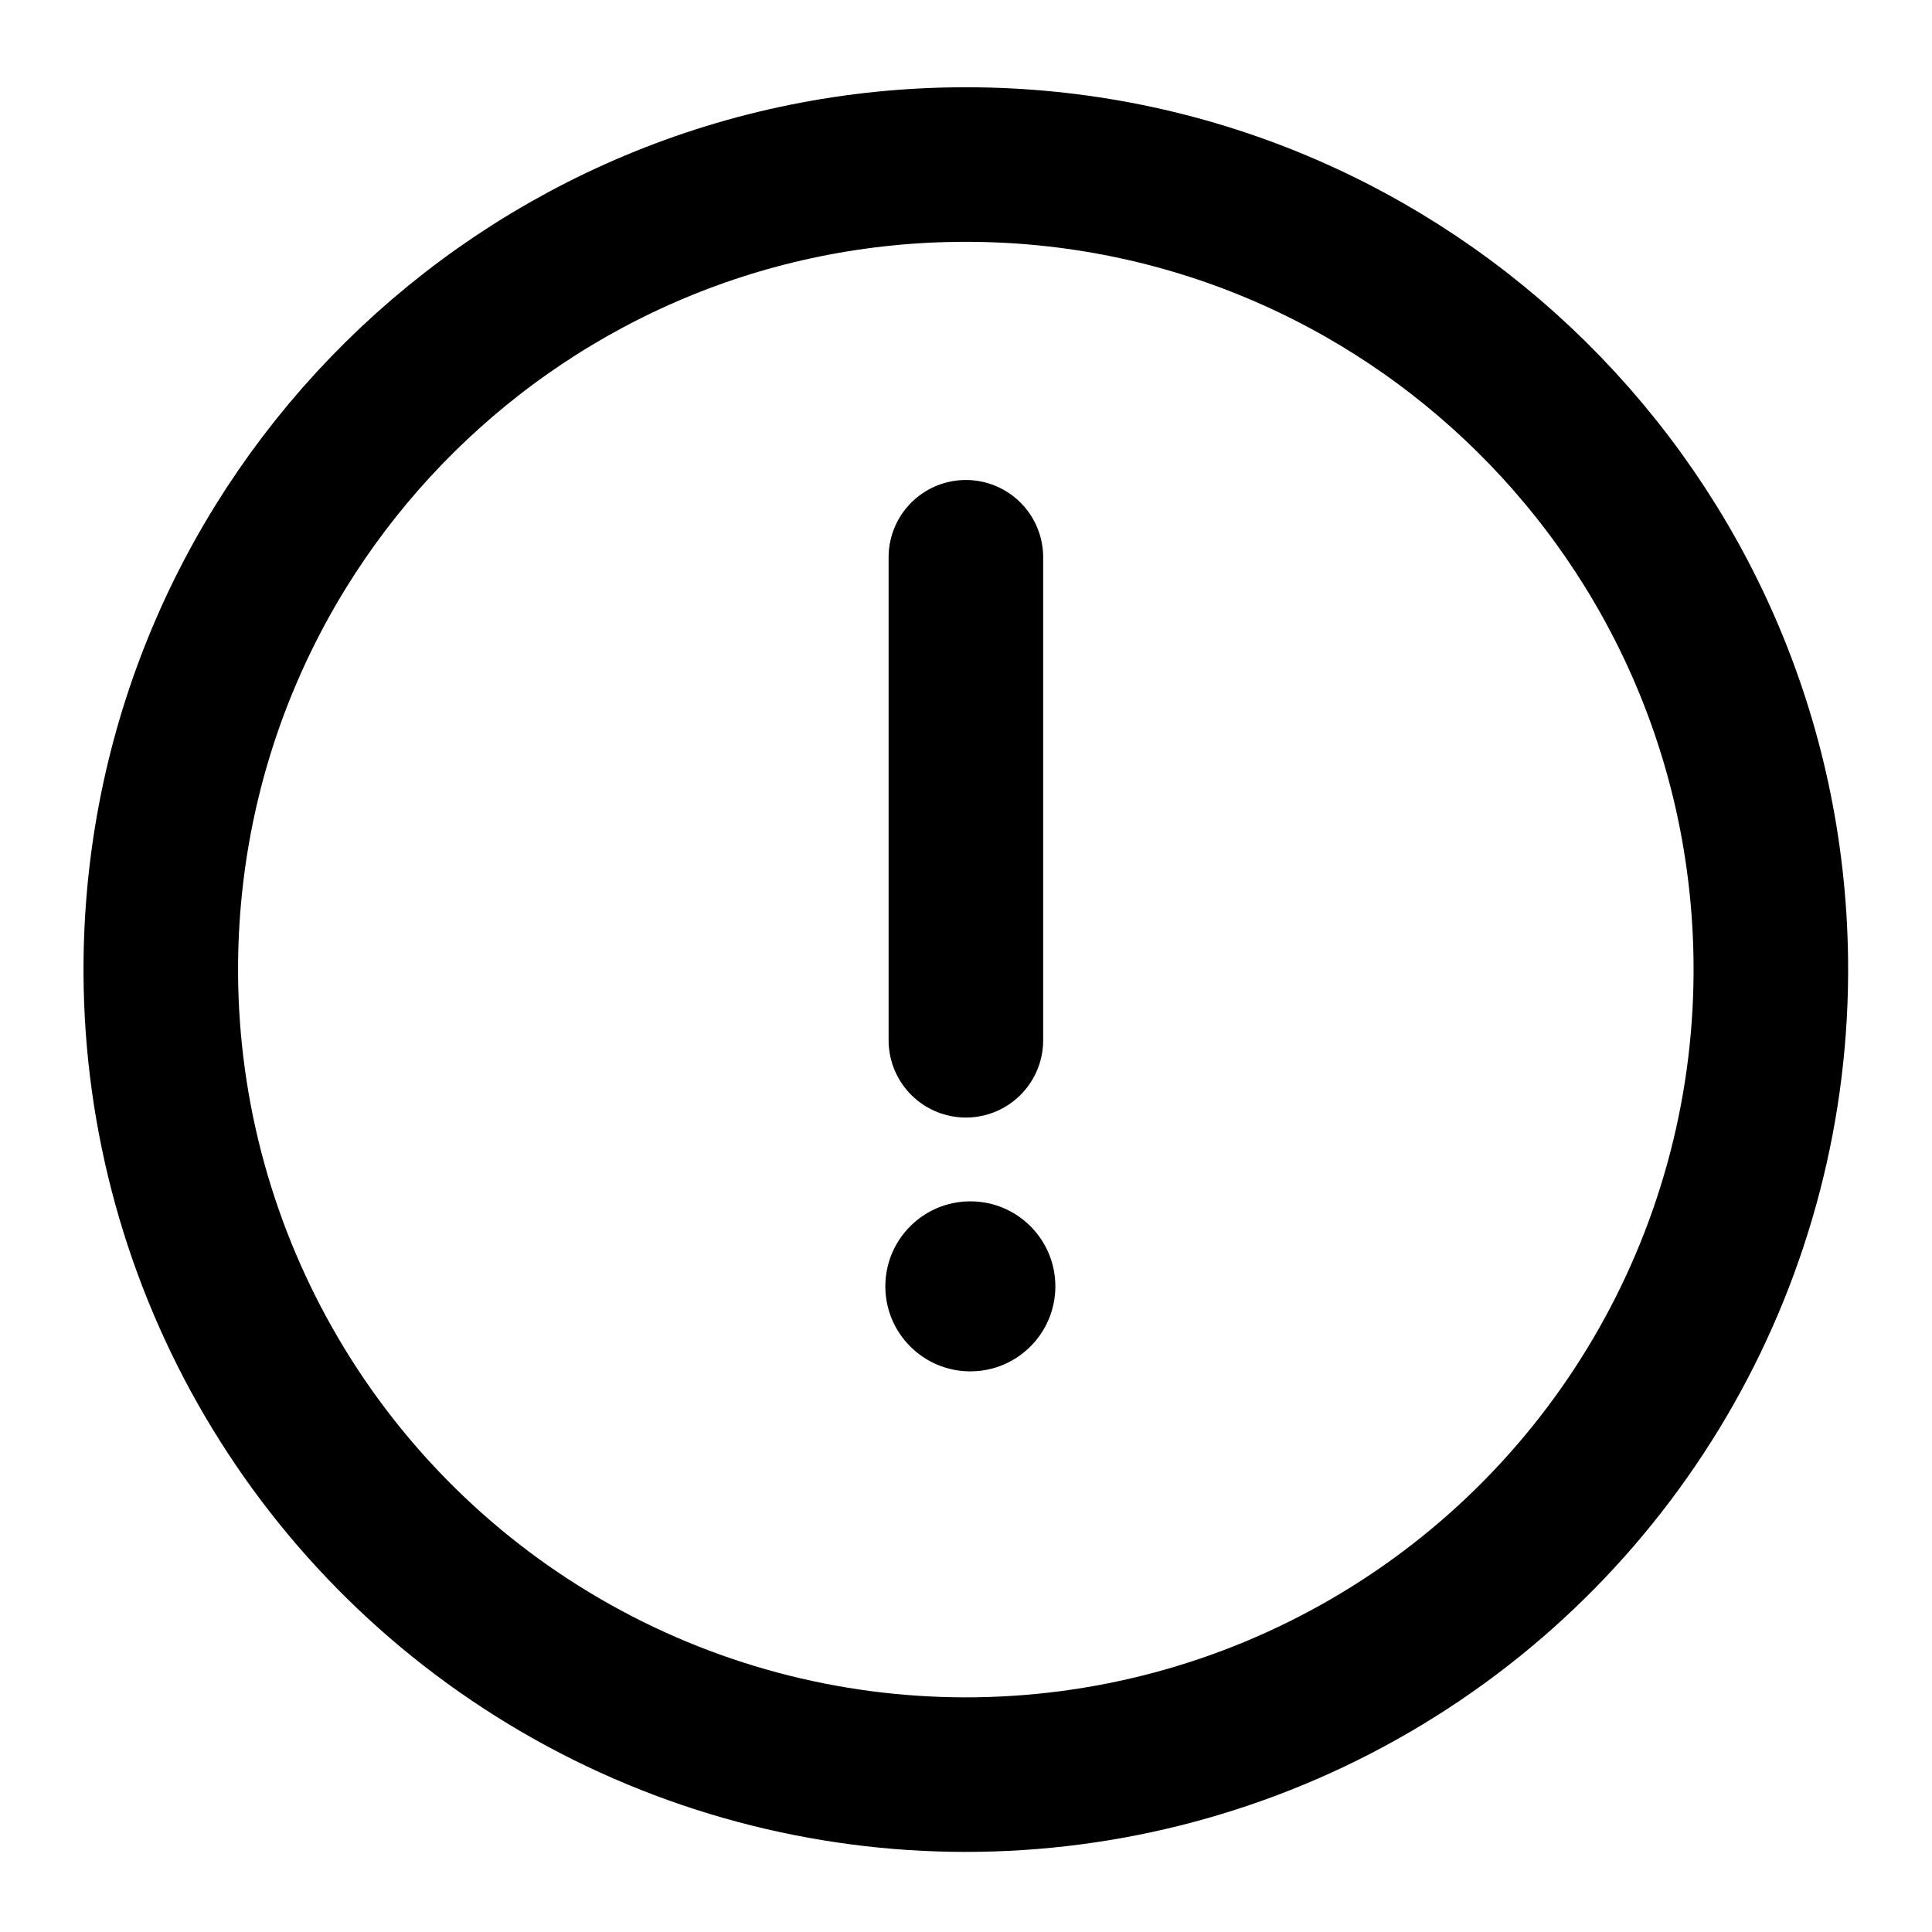
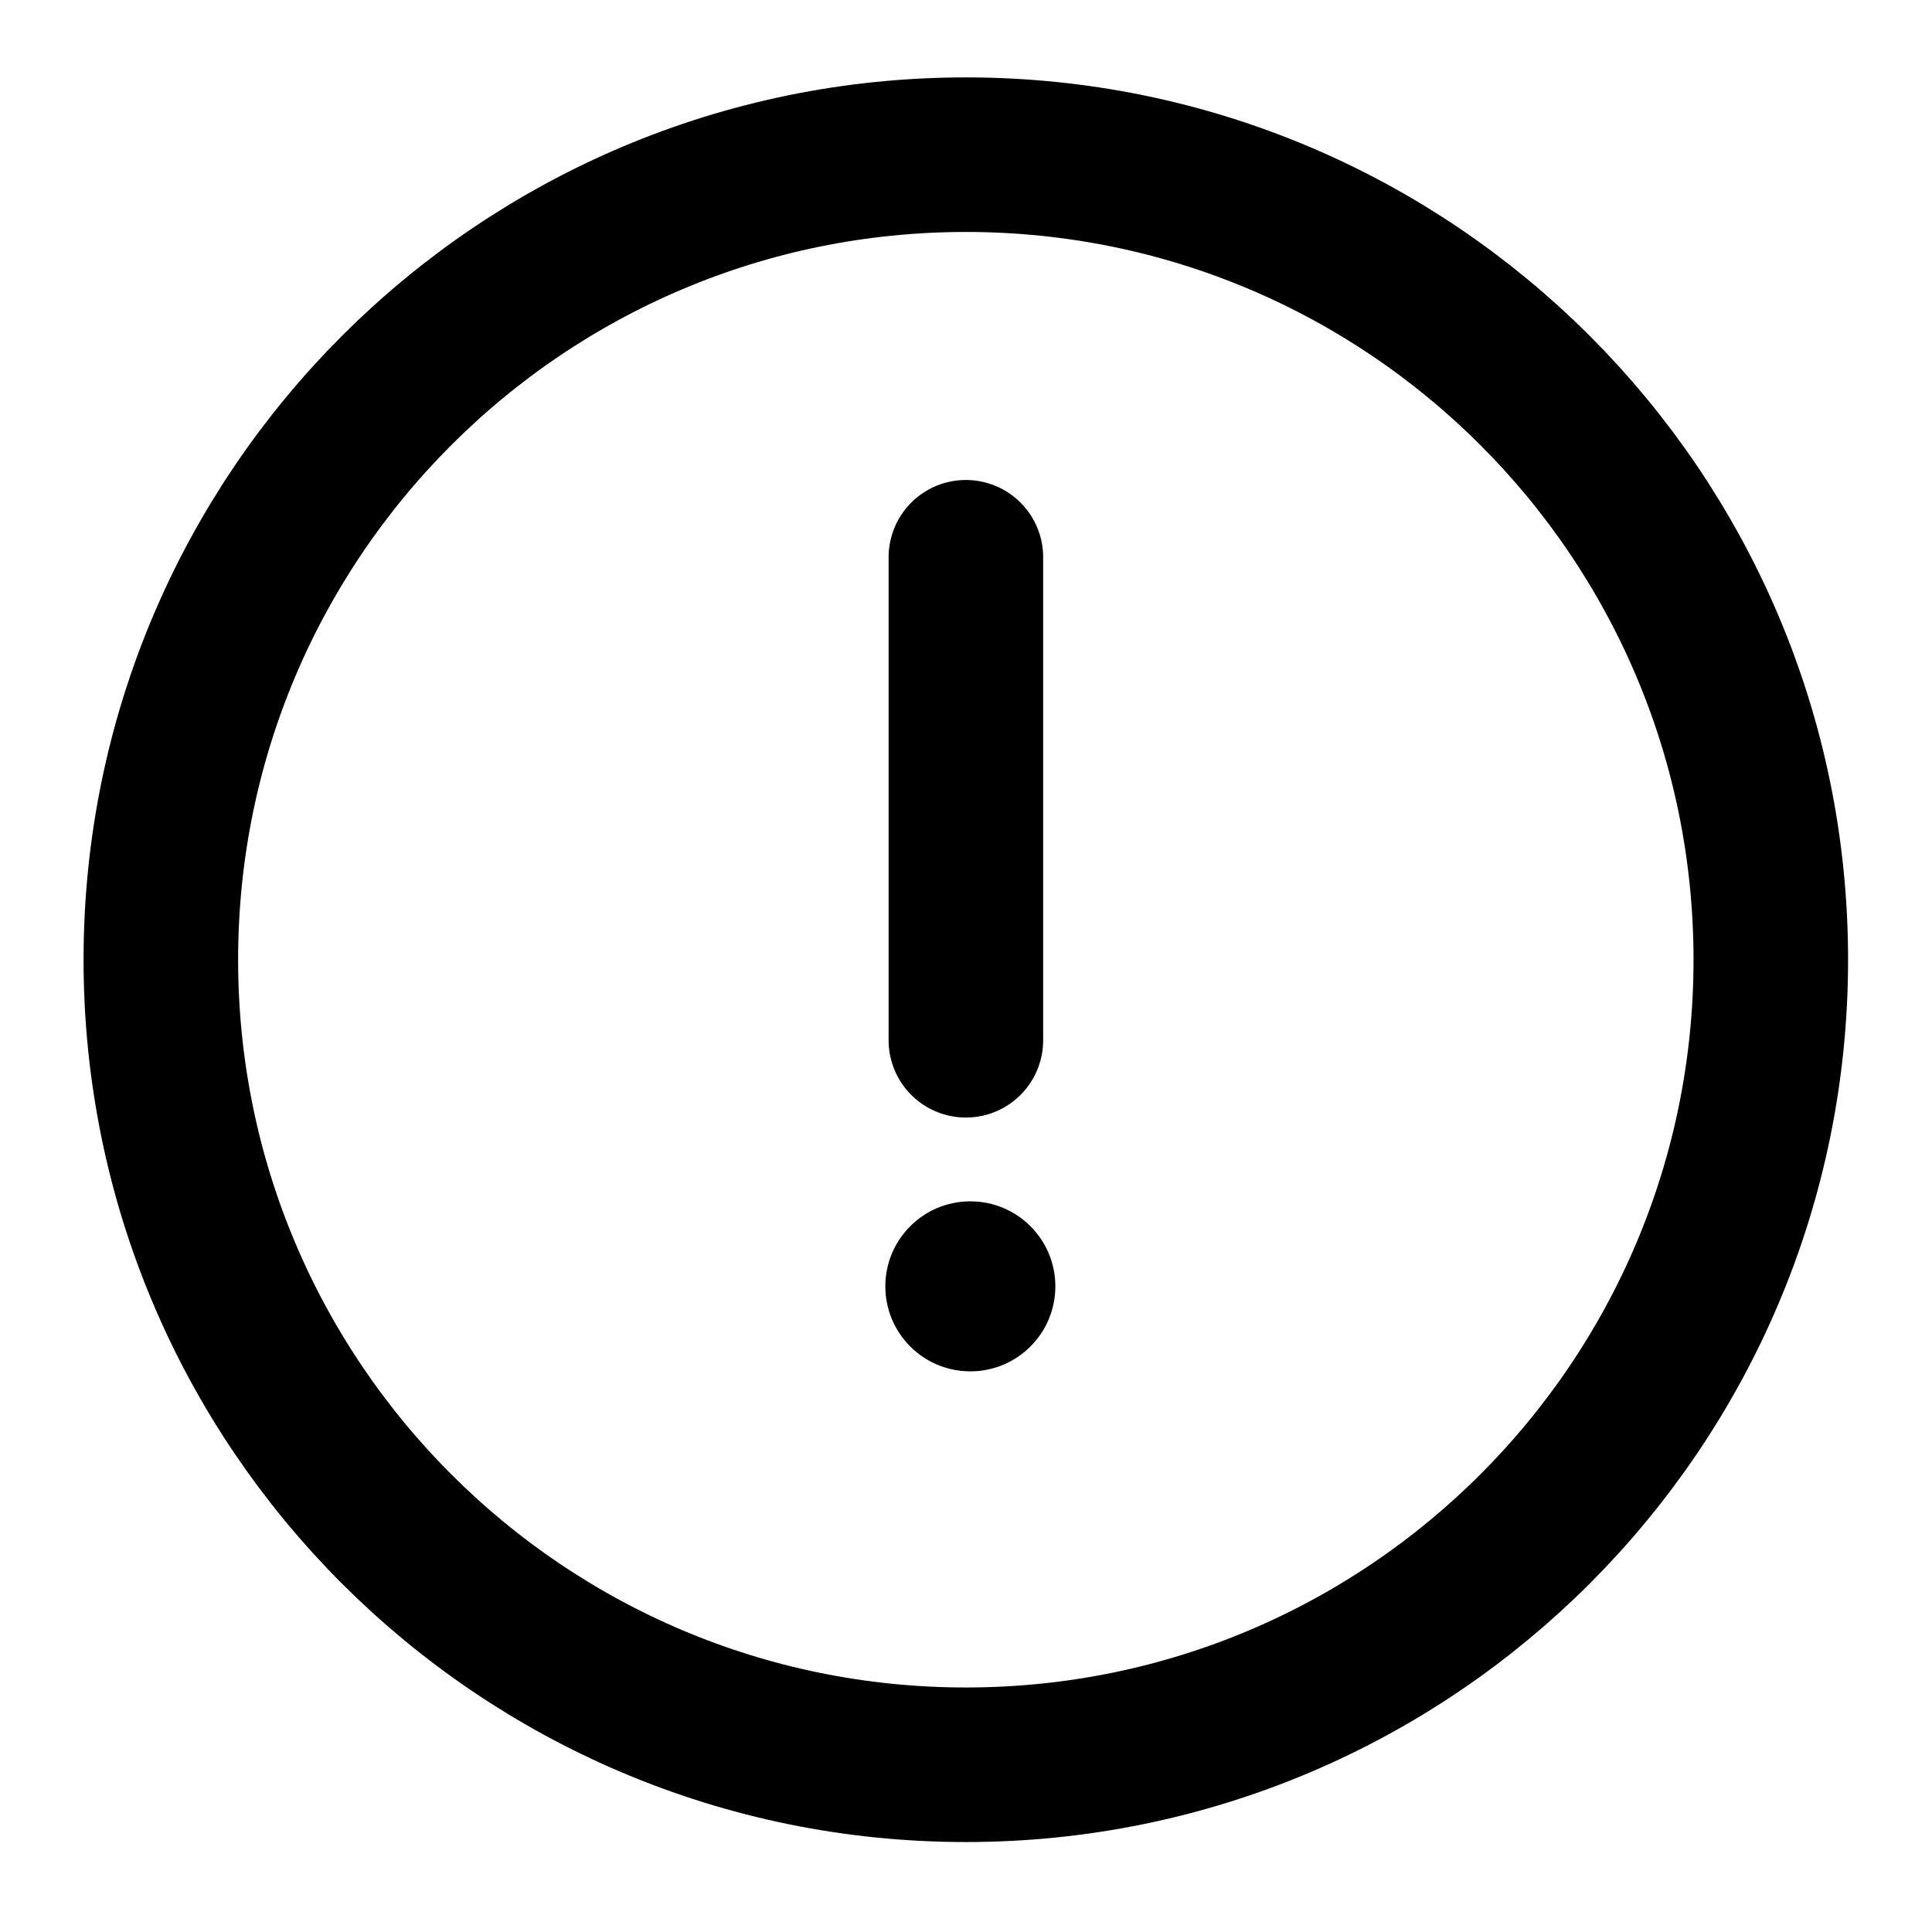
<svg xmlns="http://www.w3.org/2000/svg" width="16" height="16" viewBox="0 0 16 16">
-   <path d="M8.74 10.653a.704.704 0 11-1.408 0 .704.704 0 011.408 0z" fill="currentColor" />
-   <path d="M7.999 4.615v4m6.666-.667a6.667 6.667 0 11-13.333 0 6.667 6.667 0 0113.333 0z" fill="none" stroke="currentColor" stroke-width="1.28" stroke-linecap="round" />
+   <path d="M8.74 10.653C8.74 11.042 8.425 11.357 8.036 11.357C7.647 11.357 7.332 11.042 7.332 10.653C7.332 10.264 7.647 9.949 8.036 9.949C8.425 9.949 8.74 10.264 8.74 10.653Z" fill="currentColor" stroke="none" />
+   <path d="M7.999 4.615V8.615M14.665 7.948C14.665 11.63 11.681 14.615 7.999 14.615C4.317 14.615 1.332 11.63 1.332 7.948C1.332 4.266 4.317 1.281 7.999 1.281C11.681 1.281 14.665 4.266 14.665 7.948Z" fill="none" stroke="currentColor" stroke-width="1.28" stroke-linecap="round" />
</svg>
